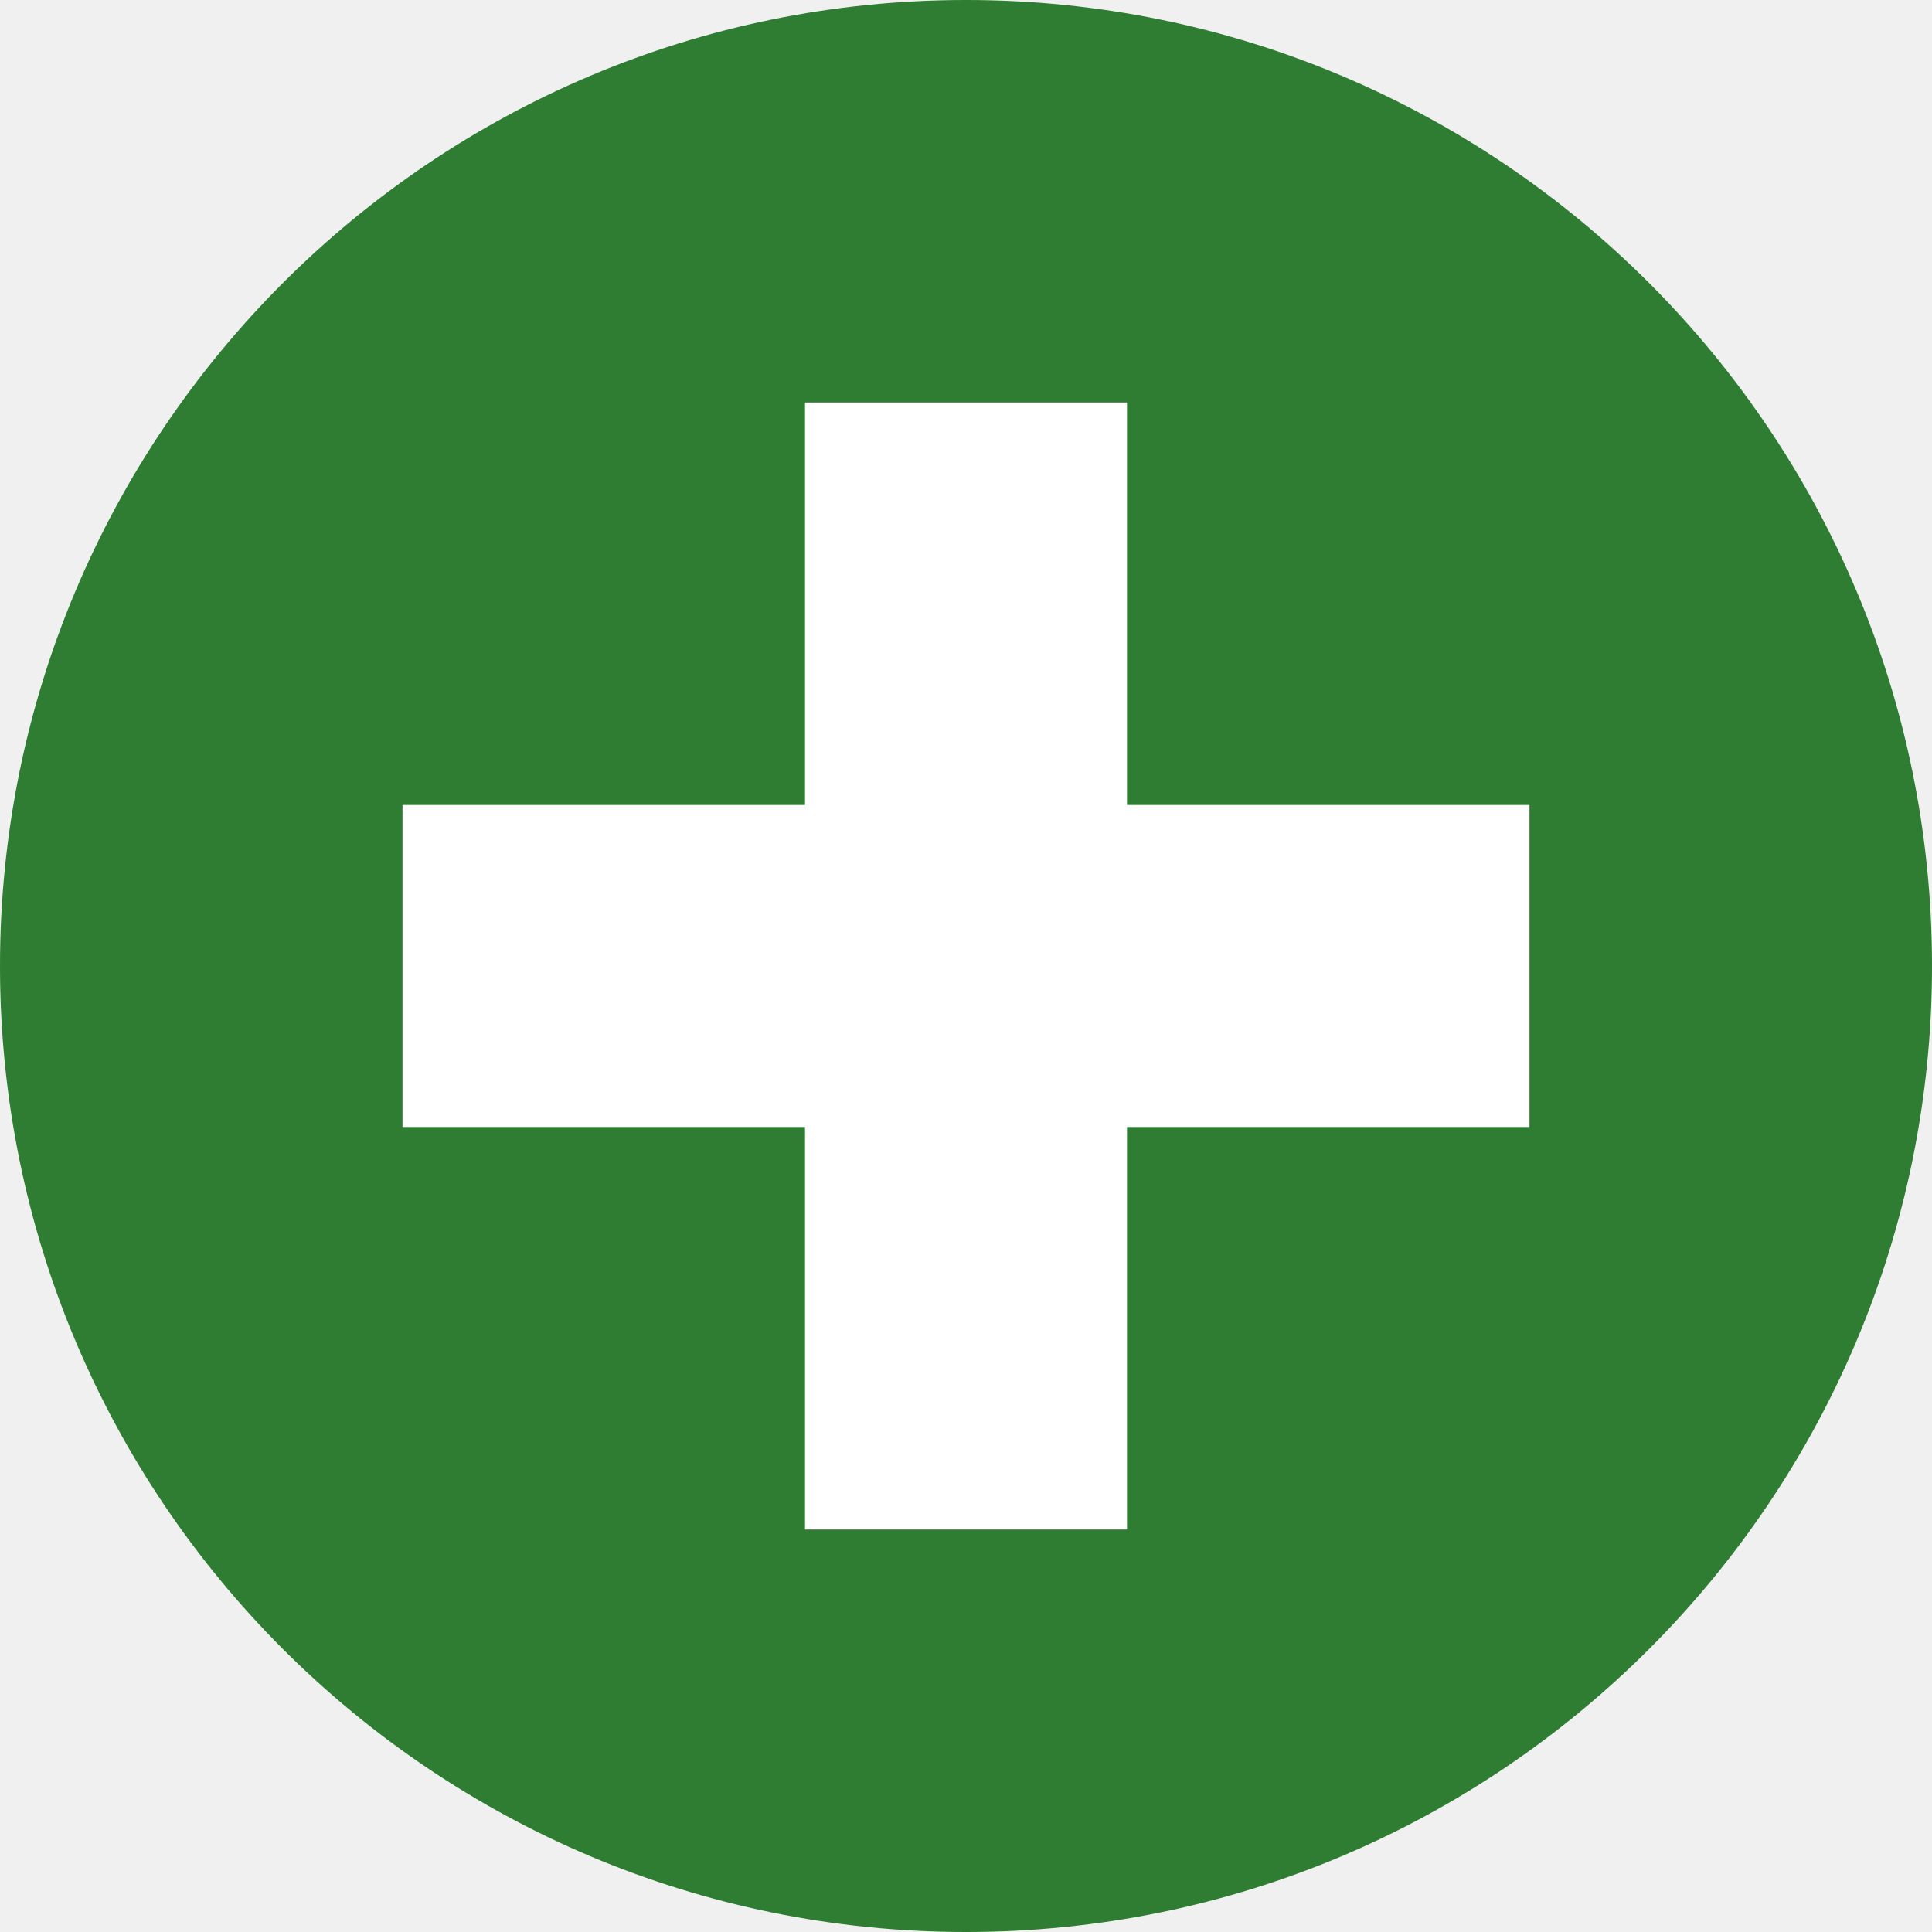
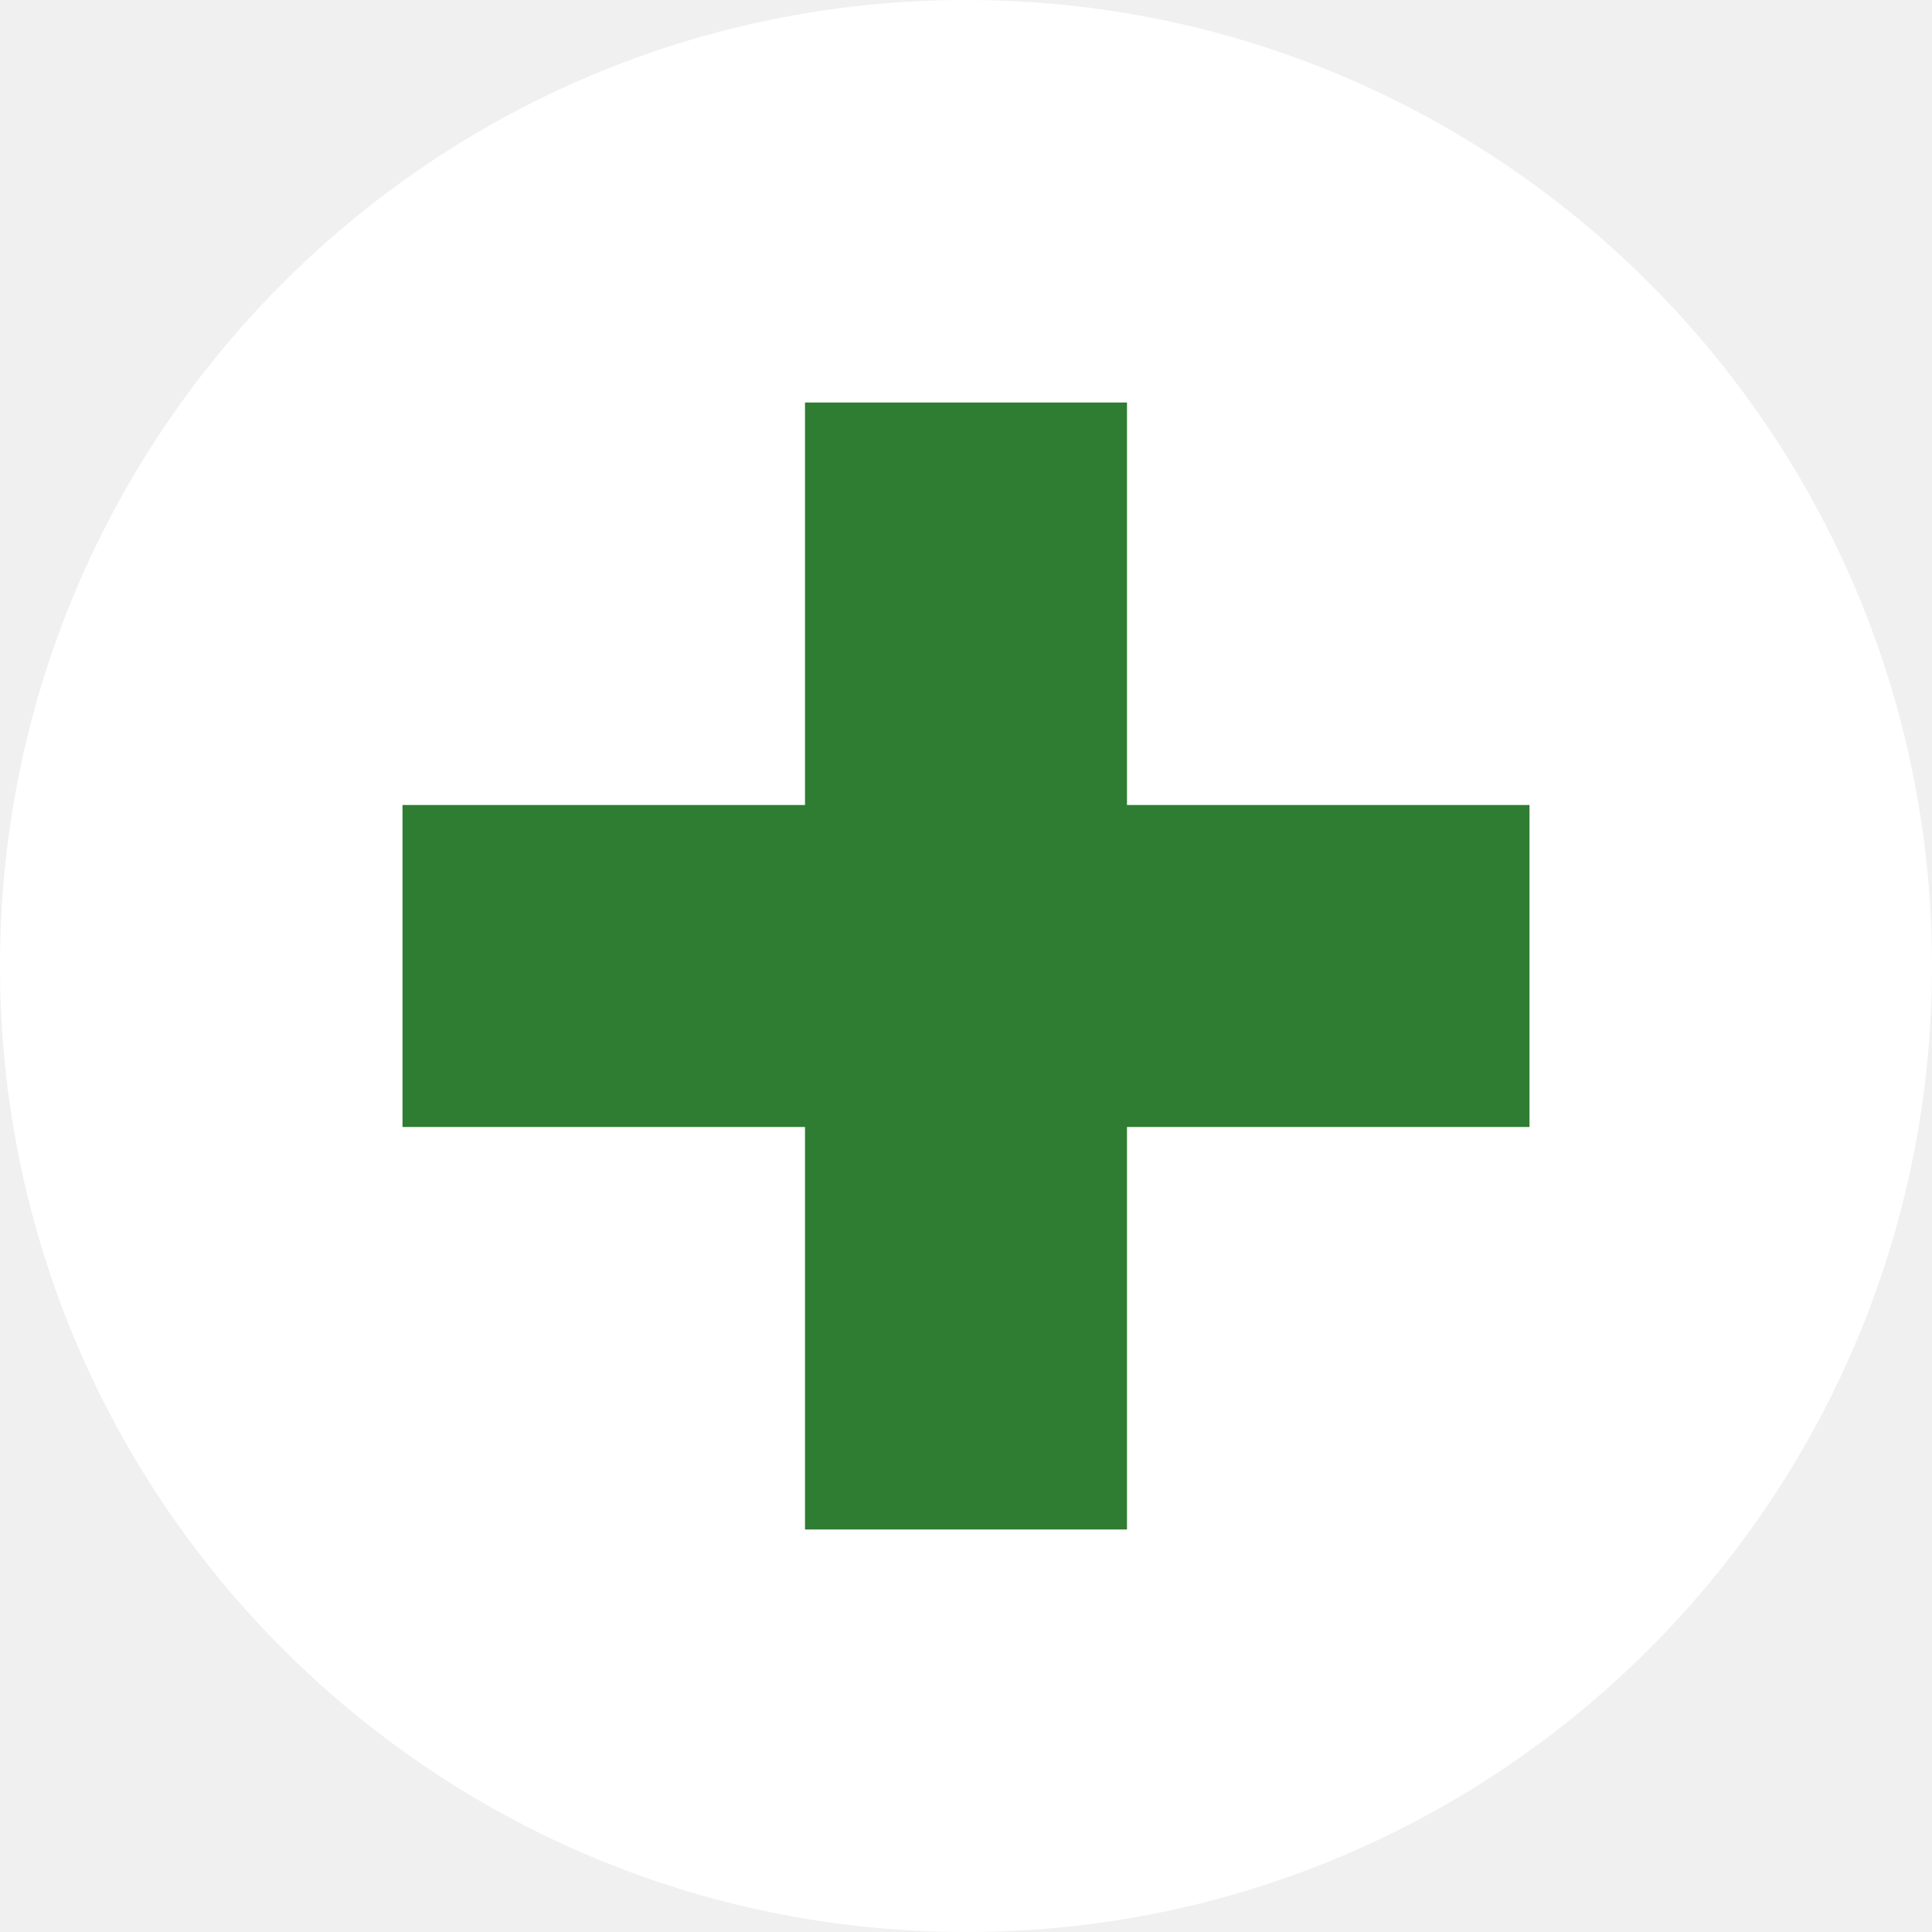
<svg xmlns="http://www.w3.org/2000/svg" viewBox="0 0 48 48" width="48" height="48">
-   <circle cx="24" cy="24" r="24" fill="#2e7d32" />
-   <rect x="20" y="10" width="8" height="28" fill="#fff" />
-   <rect x="10" y="20" width="28" height="8" fill="#fff" />
+   <circle cx="24" cy="24" r="24" fill="#fff" />
+   <rect x="20" y="10" width="8" height="28" fill="#2e7d32" />
+   <rect x="10" y="20" width="28" height="8" fill="#2e7d32" />
</svg>
